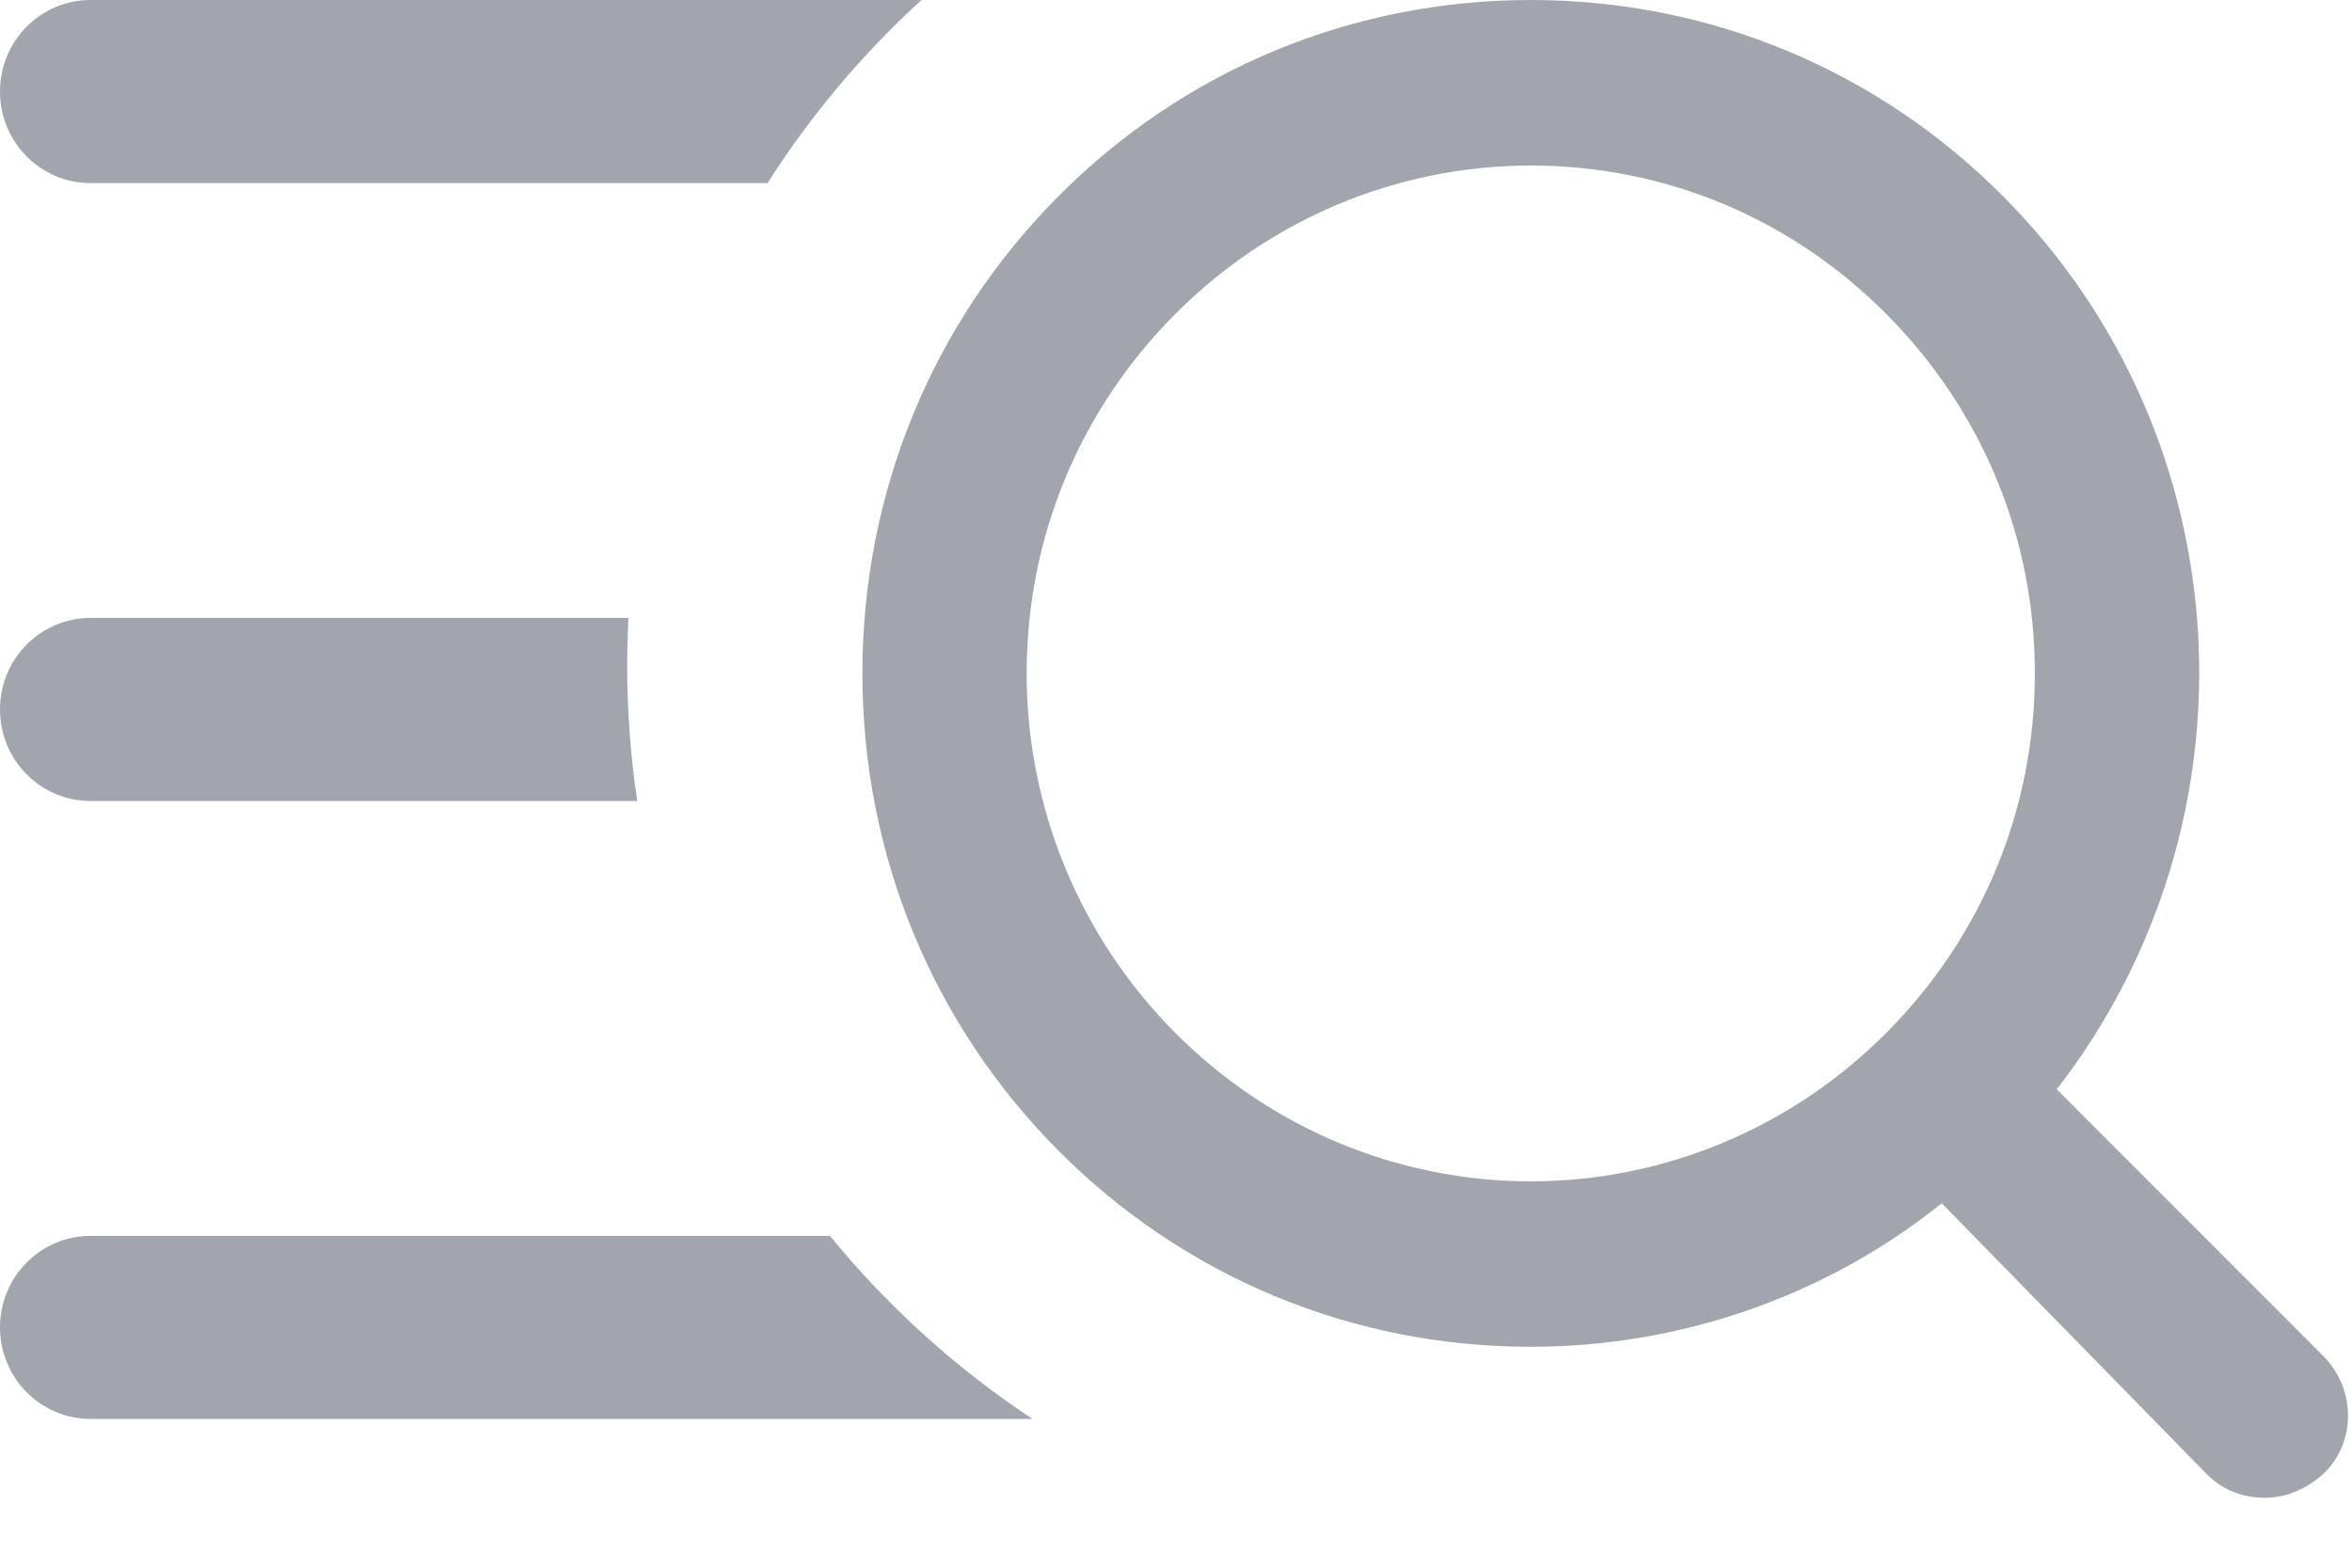
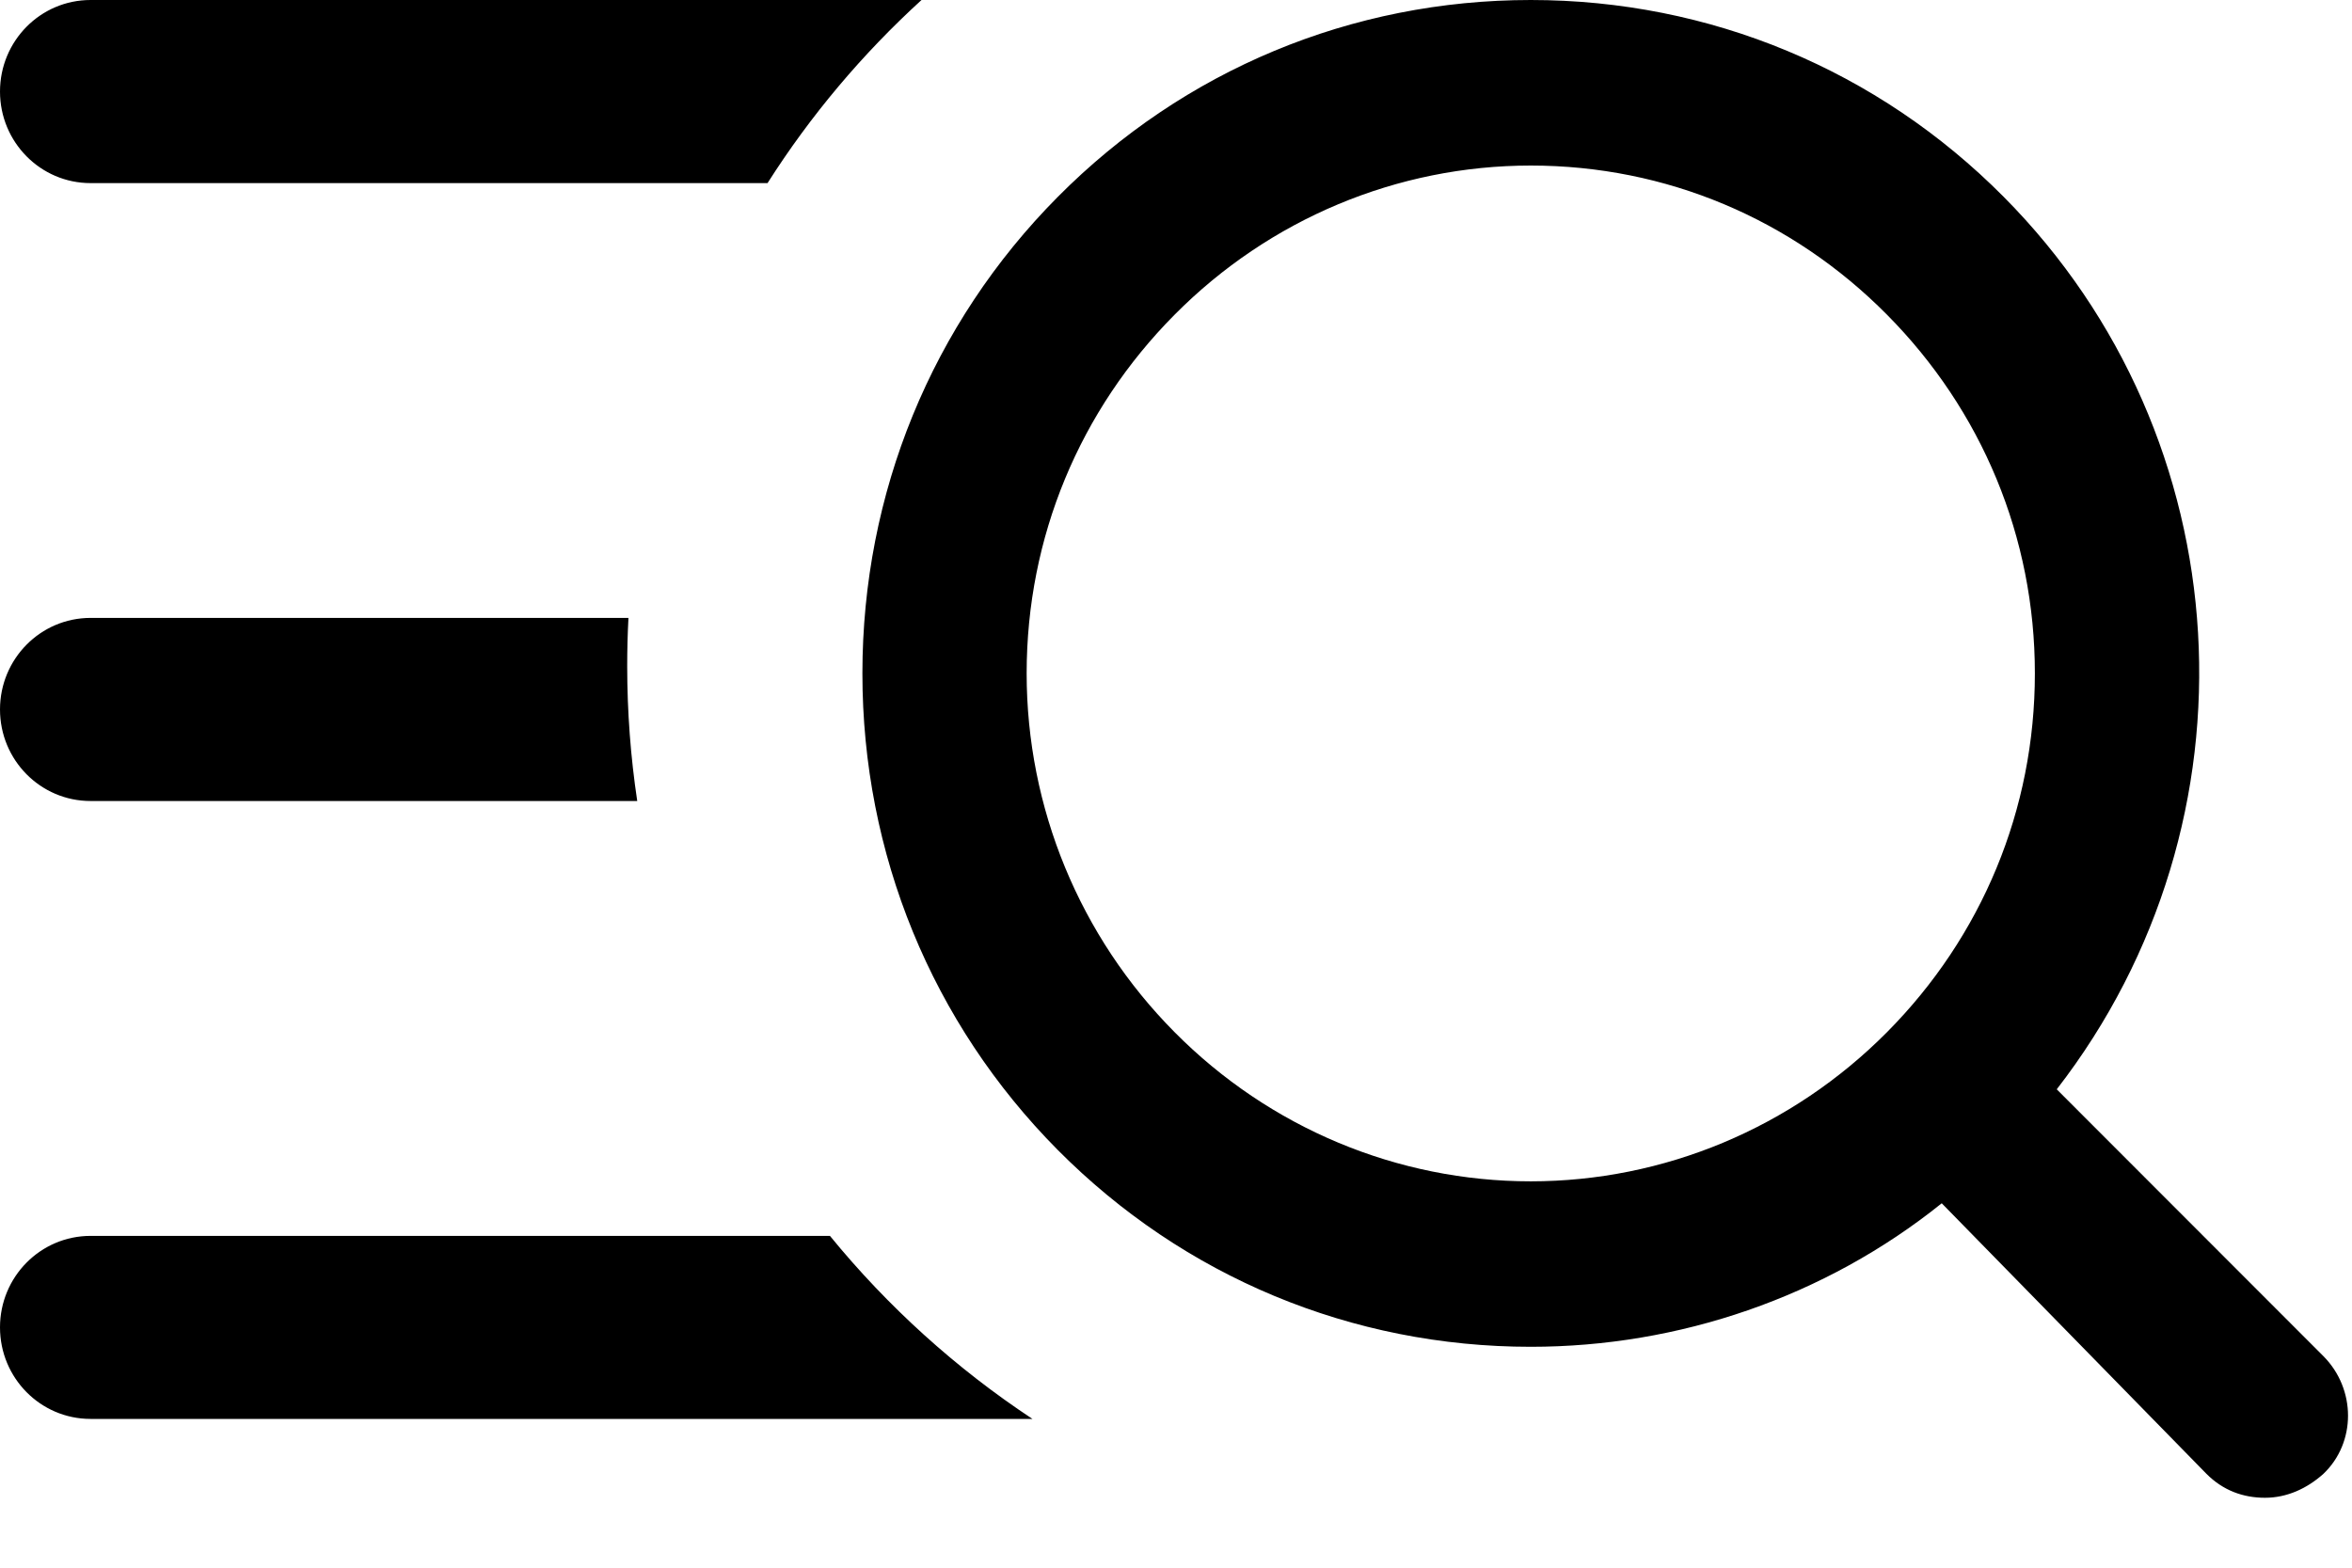
- <svg xmlns="http://www.w3.org/2000/svg" width="30" height="20" viewBox="0 0 30 20" fill="none">
-   <path fill-rule="evenodd" clip-rule="evenodd" d="M1.155 0H11.754C11.001 0.687 10.339 1.472 9.79 2.336H1.155C0.517 2.336 0 1.813 0 1.168C0 0.522 0.517 0 1.155 0ZM1.155 7.883H8.016C8.005 8.087 8 8.293 8 8.5C8 9.084 8.044 9.658 8.128 10.219H1.155C0.517 10.219 0 9.697 0 9.051C0 8.406 0.517 7.883 1.155 7.883ZM1.155 15.767H10.586C11.323 16.669 12.194 17.458 13.169 18.102H1.155C0.517 18.102 0 17.58 0 16.934C0 16.289 0.517 15.767 1.155 15.767ZM26.234 13.897L29.635 17.301L29.635 17.301C30.054 17.723 30.054 18.404 29.635 18.803C29.425 18.991 29.169 19.108 28.89 19.108C28.61 19.108 28.354 19.014 28.144 18.803L24.767 15.351C23.276 16.549 21.413 17.182 19.525 17.182C17.243 17.182 15.099 16.29 13.492 14.671C11.885 13.051 11 10.892 11 8.591C11 6.292 11.885 4.131 13.492 2.512C15.099 0.892 17.242 0 19.525 0C21.807 0 23.951 0.892 25.558 2.512C28.61 5.587 28.889 10.469 26.234 13.897ZM24.068 13.169C25.28 11.948 25.955 10.328 25.955 8.591C25.955 6.854 25.279 5.235 24.068 4.014C22.857 2.792 21.249 2.112 19.525 2.112C17.824 2.112 16.194 2.793 14.983 4.014C13.771 5.234 13.095 6.854 13.095 8.591C13.095 10.305 13.771 11.948 14.983 13.169C16.194 14.39 17.824 15.071 19.525 15.071C21.226 15.071 22.857 14.389 24.068 13.169Z" fill="#A3A5AD" />
+ <svg xmlns="http://www.w3.org/2000/svg" width="30" height="20" viewBox="0 0 30 20">
+   <path fill-rule="evenodd" clip-rule="evenodd" d="M1.155 0H11.754C11.001 0.687 10.339 1.472 9.79 2.336H1.155C0.517 2.336 0 1.813 0 1.168C0 0.522 0.517 0 1.155 0ZM1.155 7.883H8.016C8.005 8.087 8 8.293 8 8.5C8 9.084 8.044 9.658 8.128 10.219H1.155C0.517 10.219 0 9.697 0 9.051C0 8.406 0.517 7.883 1.155 7.883ZM1.155 15.767H10.586C11.323 16.669 12.194 17.458 13.169 18.102H1.155C0.517 18.102 0 17.58 0 16.934C0 16.289 0.517 15.767 1.155 15.767ZM26.234 13.897L29.635 17.301L29.635 17.301C30.054 17.723 30.054 18.404 29.635 18.803C29.425 18.991 29.169 19.108 28.89 19.108C28.61 19.108 28.354 19.014 28.144 18.803L24.767 15.351C23.276 16.549 21.413 17.182 19.525 17.182C17.243 17.182 15.099 16.29 13.492 14.671C11.885 13.051 11 10.892 11 8.591C11 6.292 11.885 4.131 13.492 2.512C15.099 0.892 17.242 0 19.525 0C21.807 0 23.951 0.892 25.558 2.512C28.61 5.587 28.889 10.469 26.234 13.897ZM24.068 13.169C25.28 11.948 25.955 10.328 25.955 8.591C25.955 6.854 25.279 5.235 24.068 4.014C22.857 2.792 21.249 2.112 19.525 2.112C17.824 2.112 16.194 2.793 14.983 4.014C13.771 5.234 13.095 6.854 13.095 8.591C13.095 10.305 13.771 11.948 14.983 13.169C16.194 14.39 17.824 15.071 19.525 15.071C21.226 15.071 22.857 14.389 24.068 13.169Z" />
</svg>
